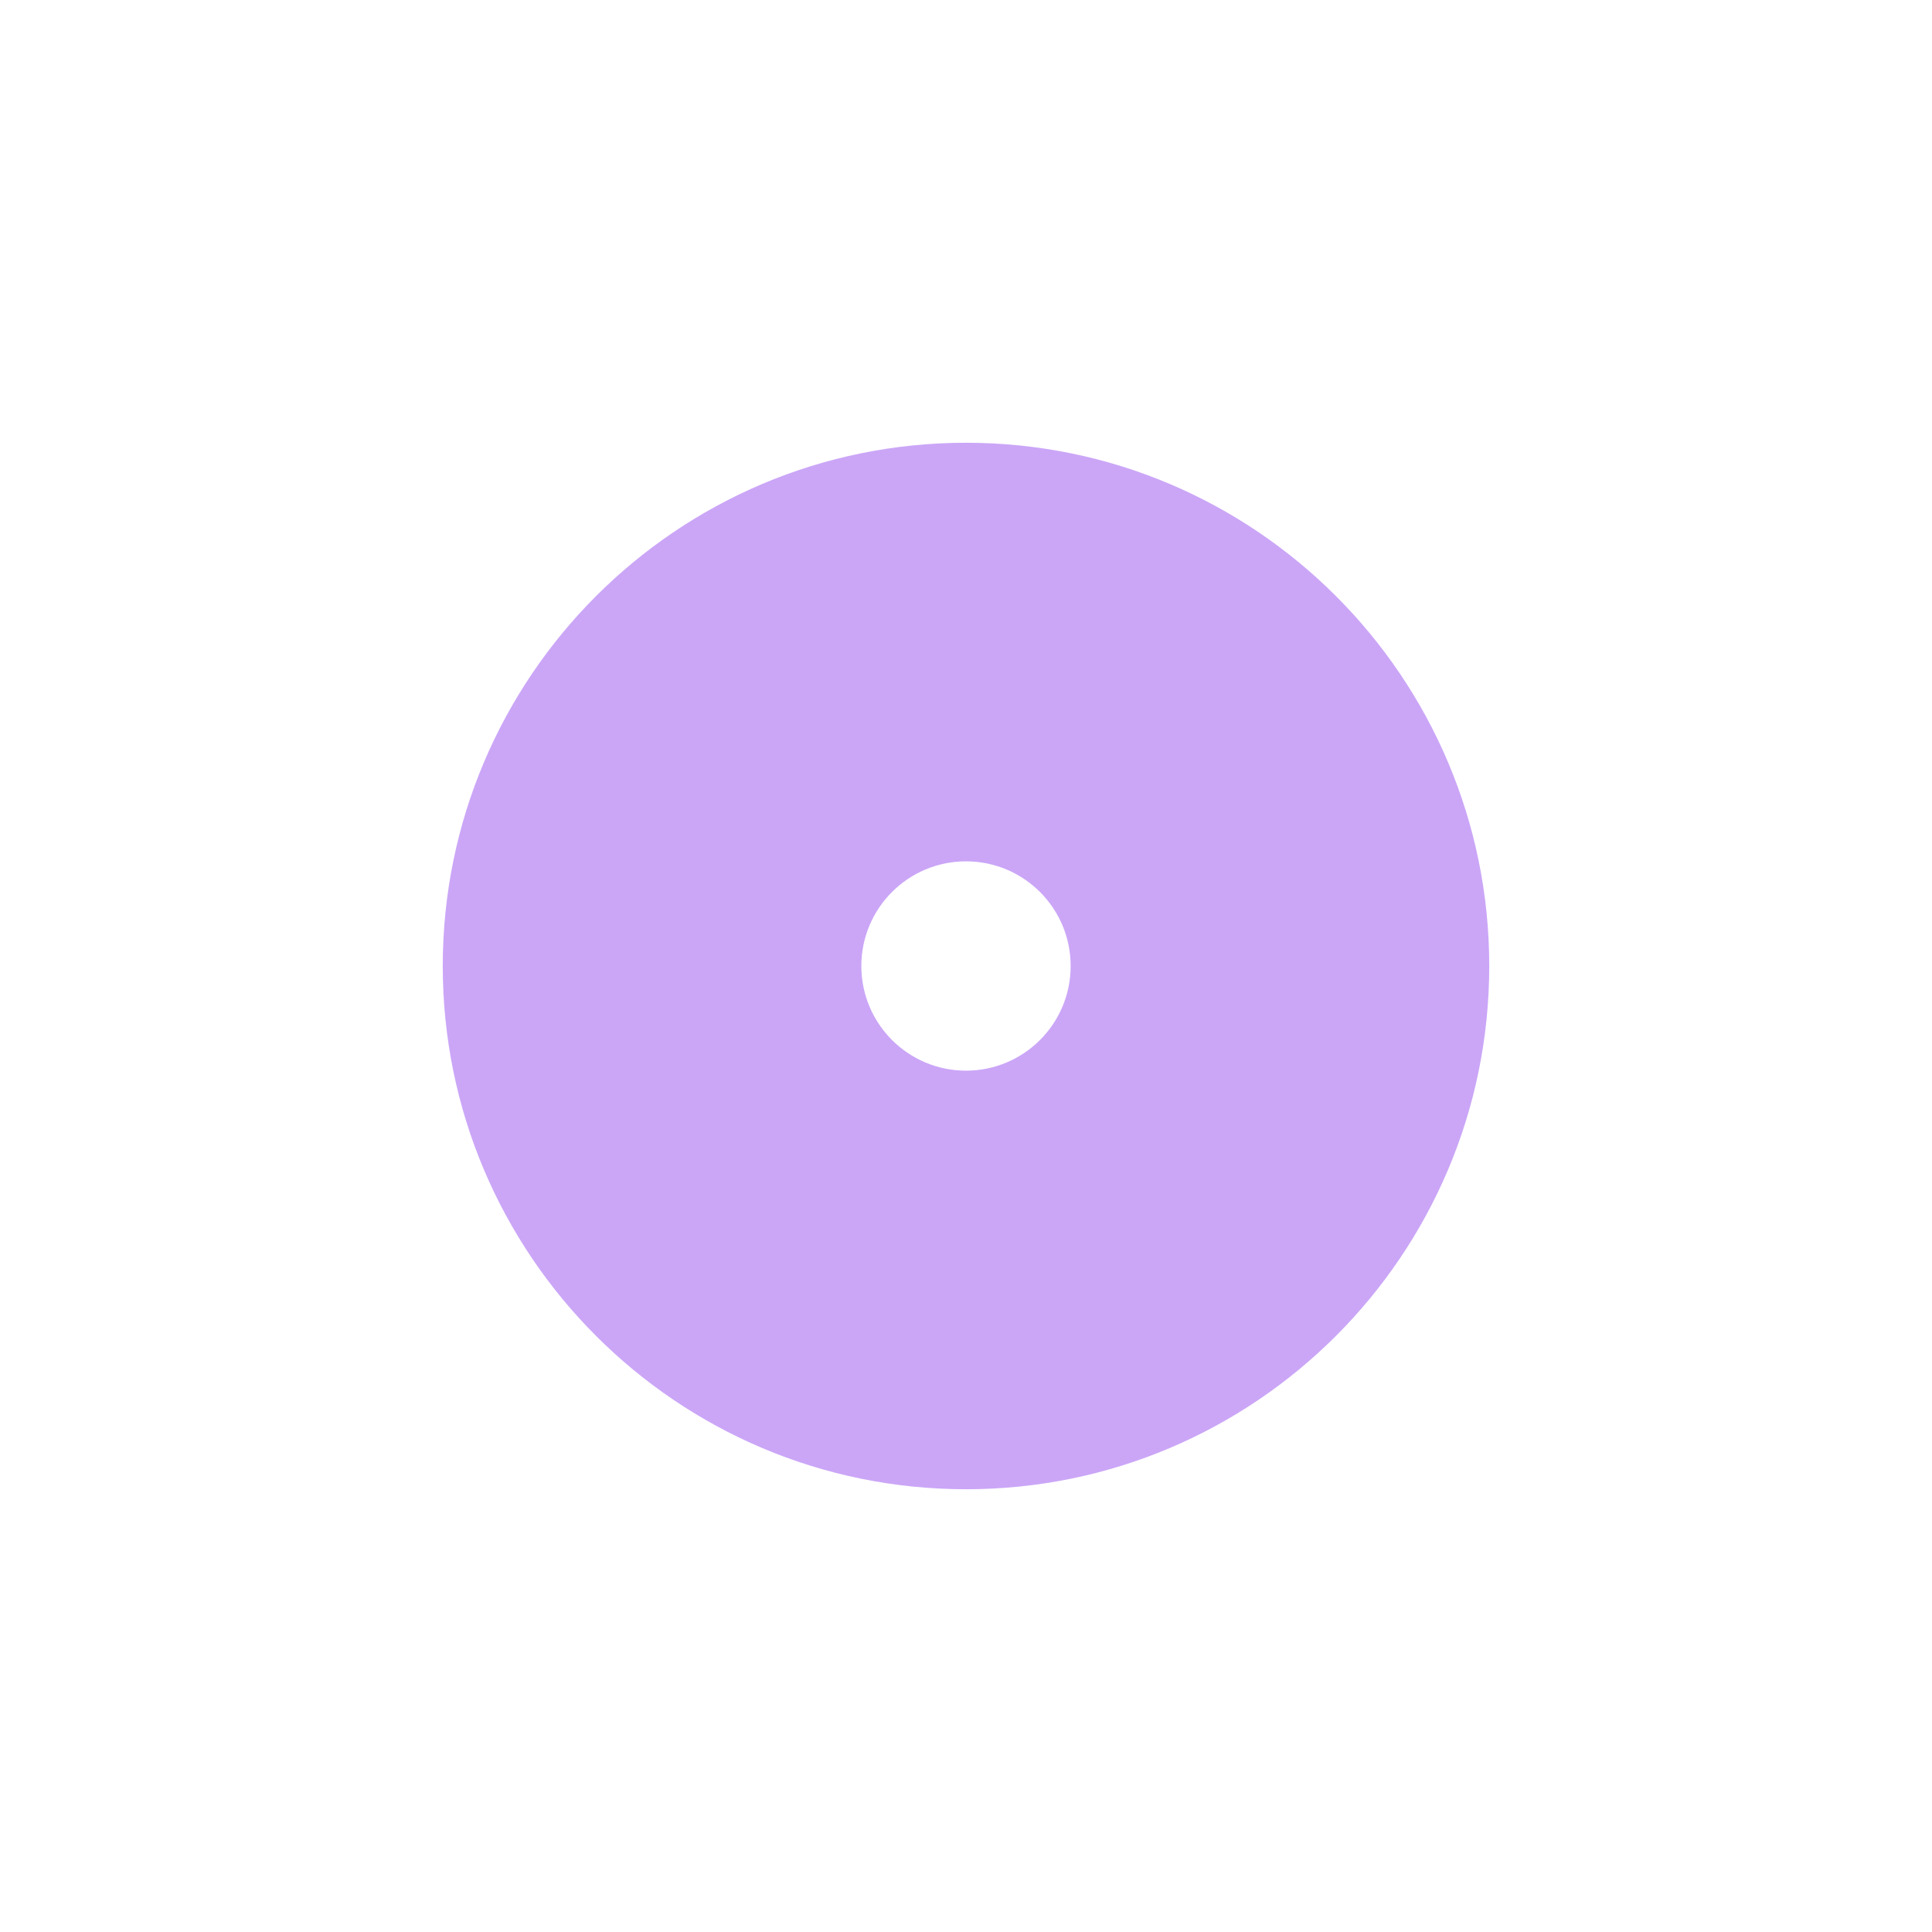
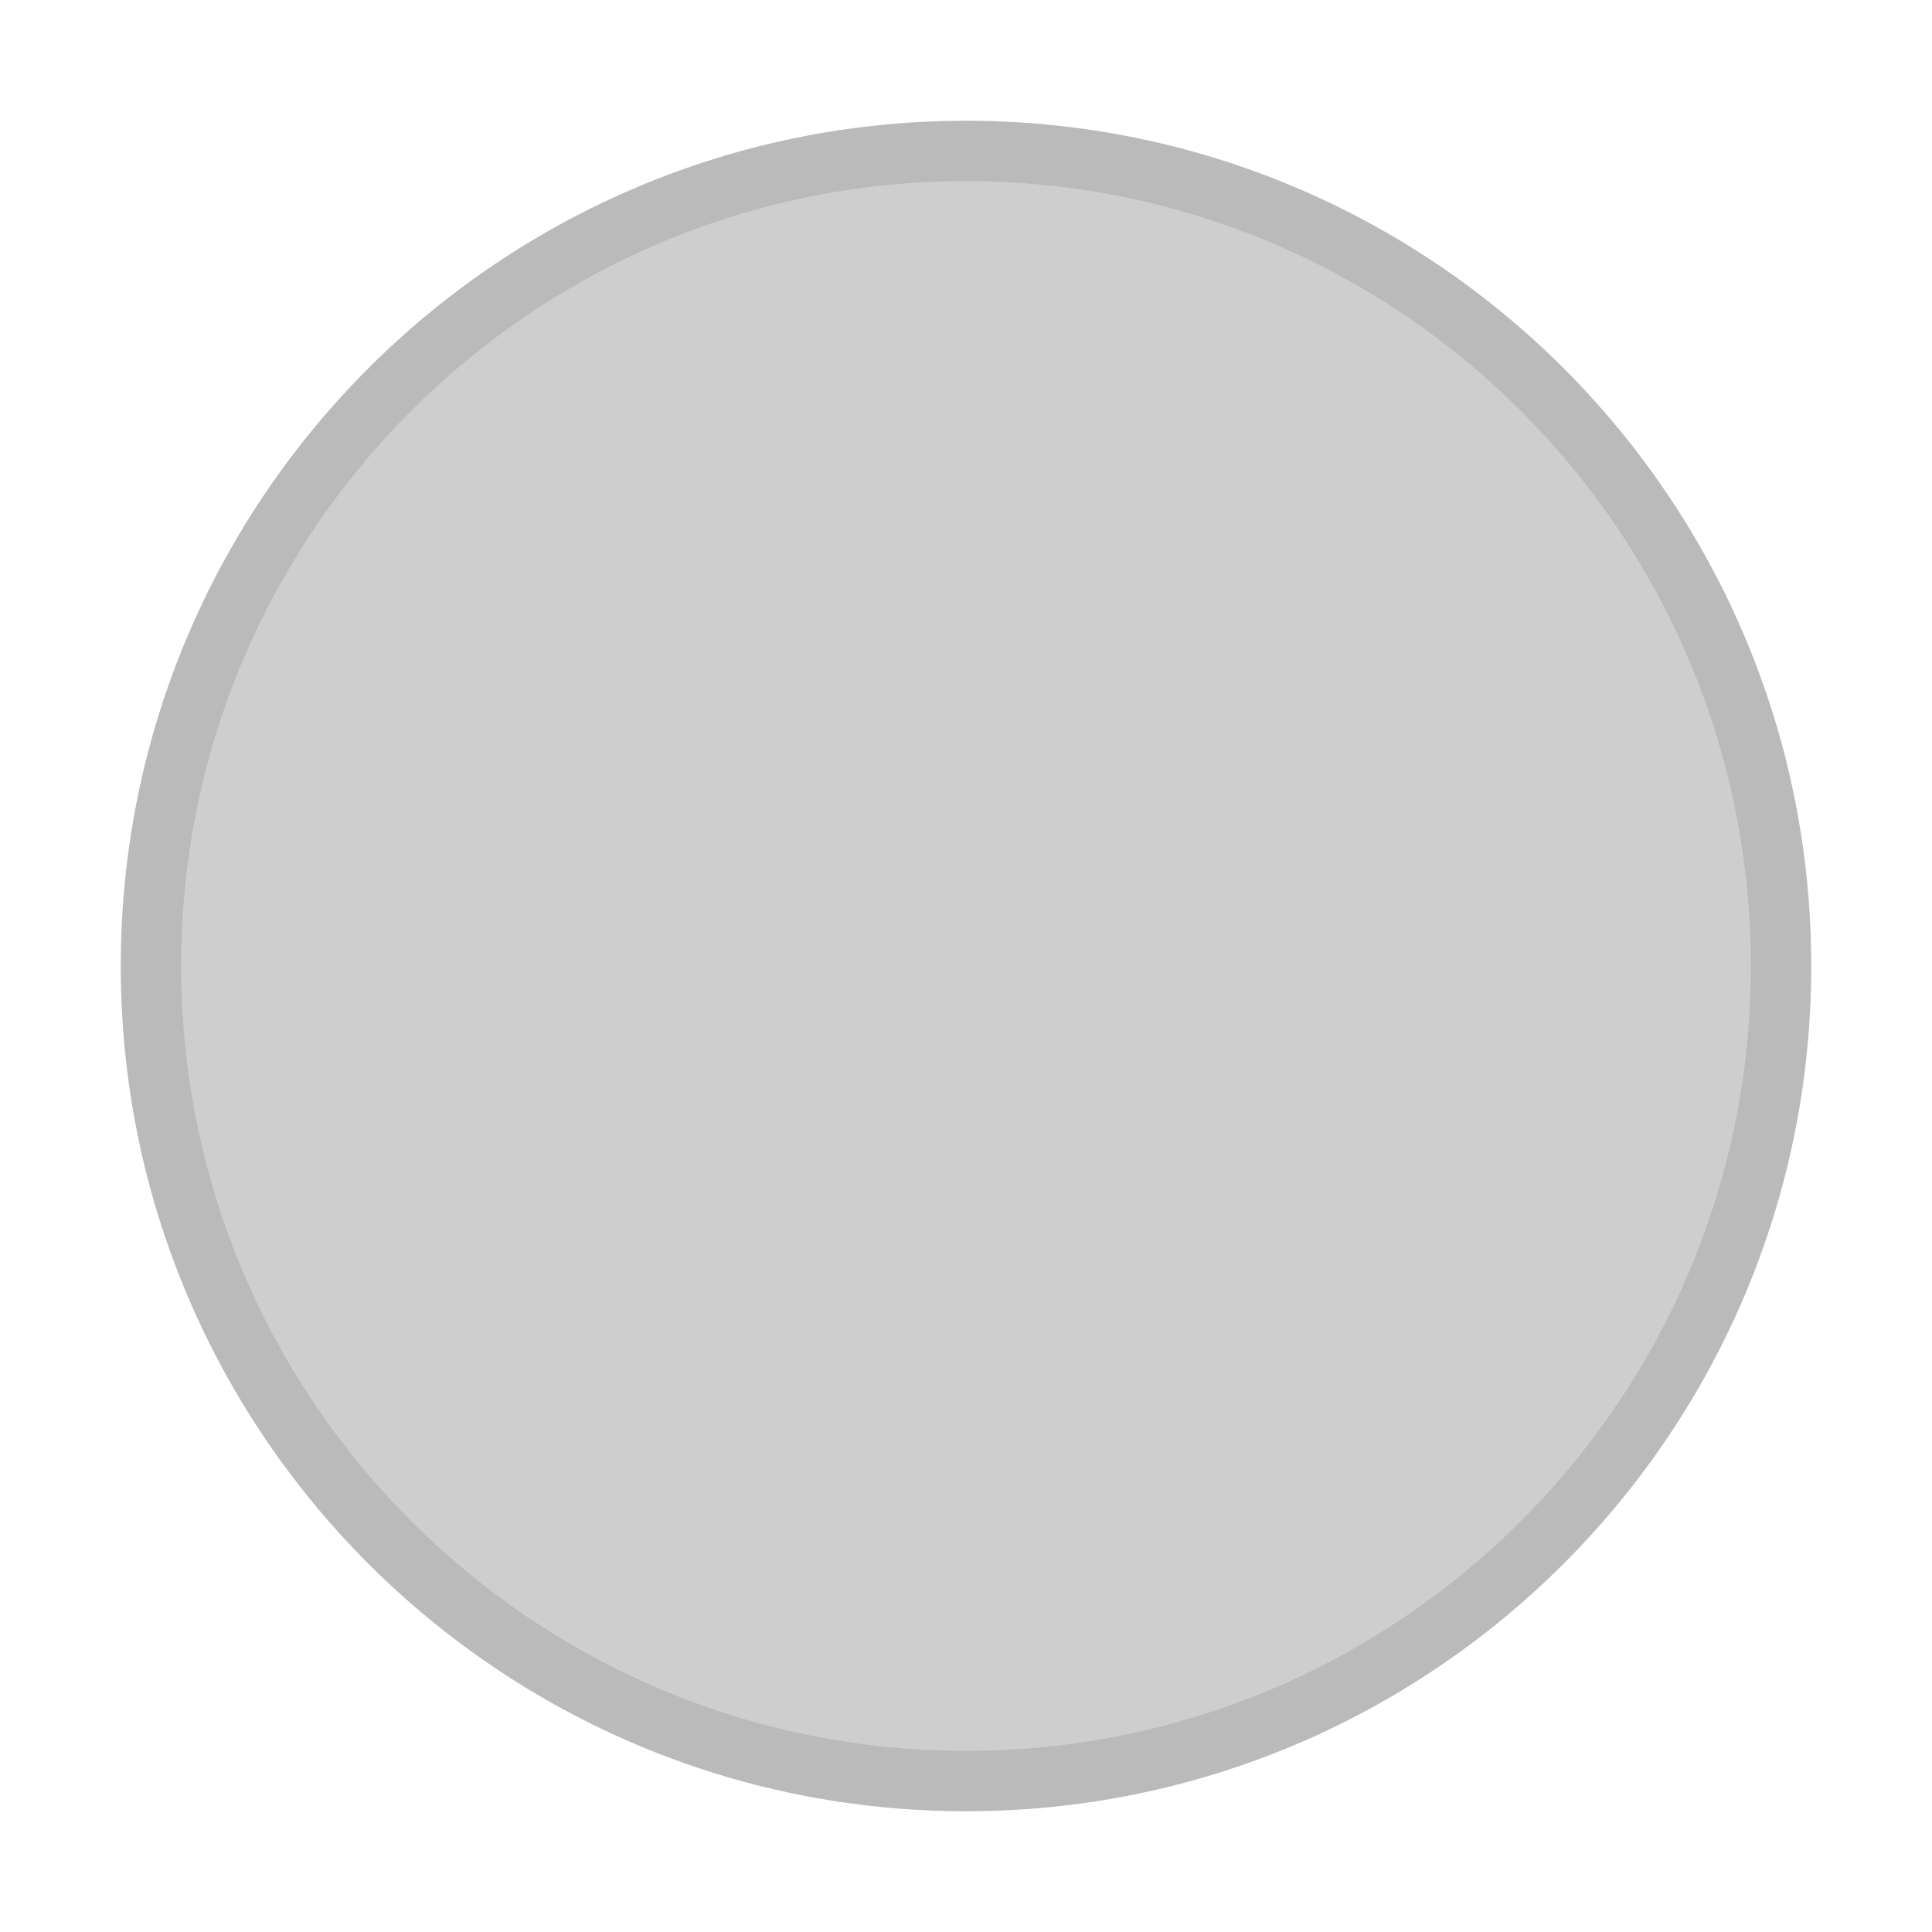
- <svg xmlns="http://www.w3.org/2000/svg" width="24" height="24" version="1.1" viewBox="0 0 24 24" id="svg1">
-   <defs id="defs1" />
-   <path d="M 12,5.5 C 8.412,5.5 5.5,8.412 5.5,12 5.5,15.588 8.412,18.5 12,18.5 15.588,18.5 18.5,15.588 18.5,12 18.5,8.412 15.588,5.5 12,5.5 Z M 12,10.7 c 0.718,0 1.3,0.582 1.3,1.3 0,0.718 -0.582,1.3 -1.3,1.3 -0.718,0 -1.3,-0.582 -1.3,-1.3 0,-0.718 0.582,-1.3 1.3,-1.3 z" fill="#cba6f7" id="path1" style="stroke-width:0.65" />
+ <svg xmlns="http://www.w3.org/2000/svg" width="16" height="16" version="1.1">
+   <g id="titlebutton-minimize-backdrop" transform="translate(-253 268.64)">
+     <rect x="253" y="-268.64" width="16" height="16" ry="1.6931e-5" opacity="0" stroke-width=".474" style="paint-order:markers stroke fill" />
+     <g transform="translate(254,-267.64)" enable-background="new">
+       <g transform="translate(-5,-1033.4)" fill-rule="evenodd">
+         <path d="m12 1047.4c3.866 0 7-3.134 7-7s-3.134-7-7-7c-3.866 0-7 3.134-7 7s3.134 7 7 7" fill="#bababa" />
+         <path d="m12 1046.9c3.59 0 6.5-2.91 6.5-6.5 0-3.59-2.91-6.5-6.5-6.5-3.59 0-6.5 2.91-6.5 6.5 0 3.59 2.91 6.5 6.5 6.5" fill="#cecece" />
+       </g>
+     </g>
+   </g>
</svg>
